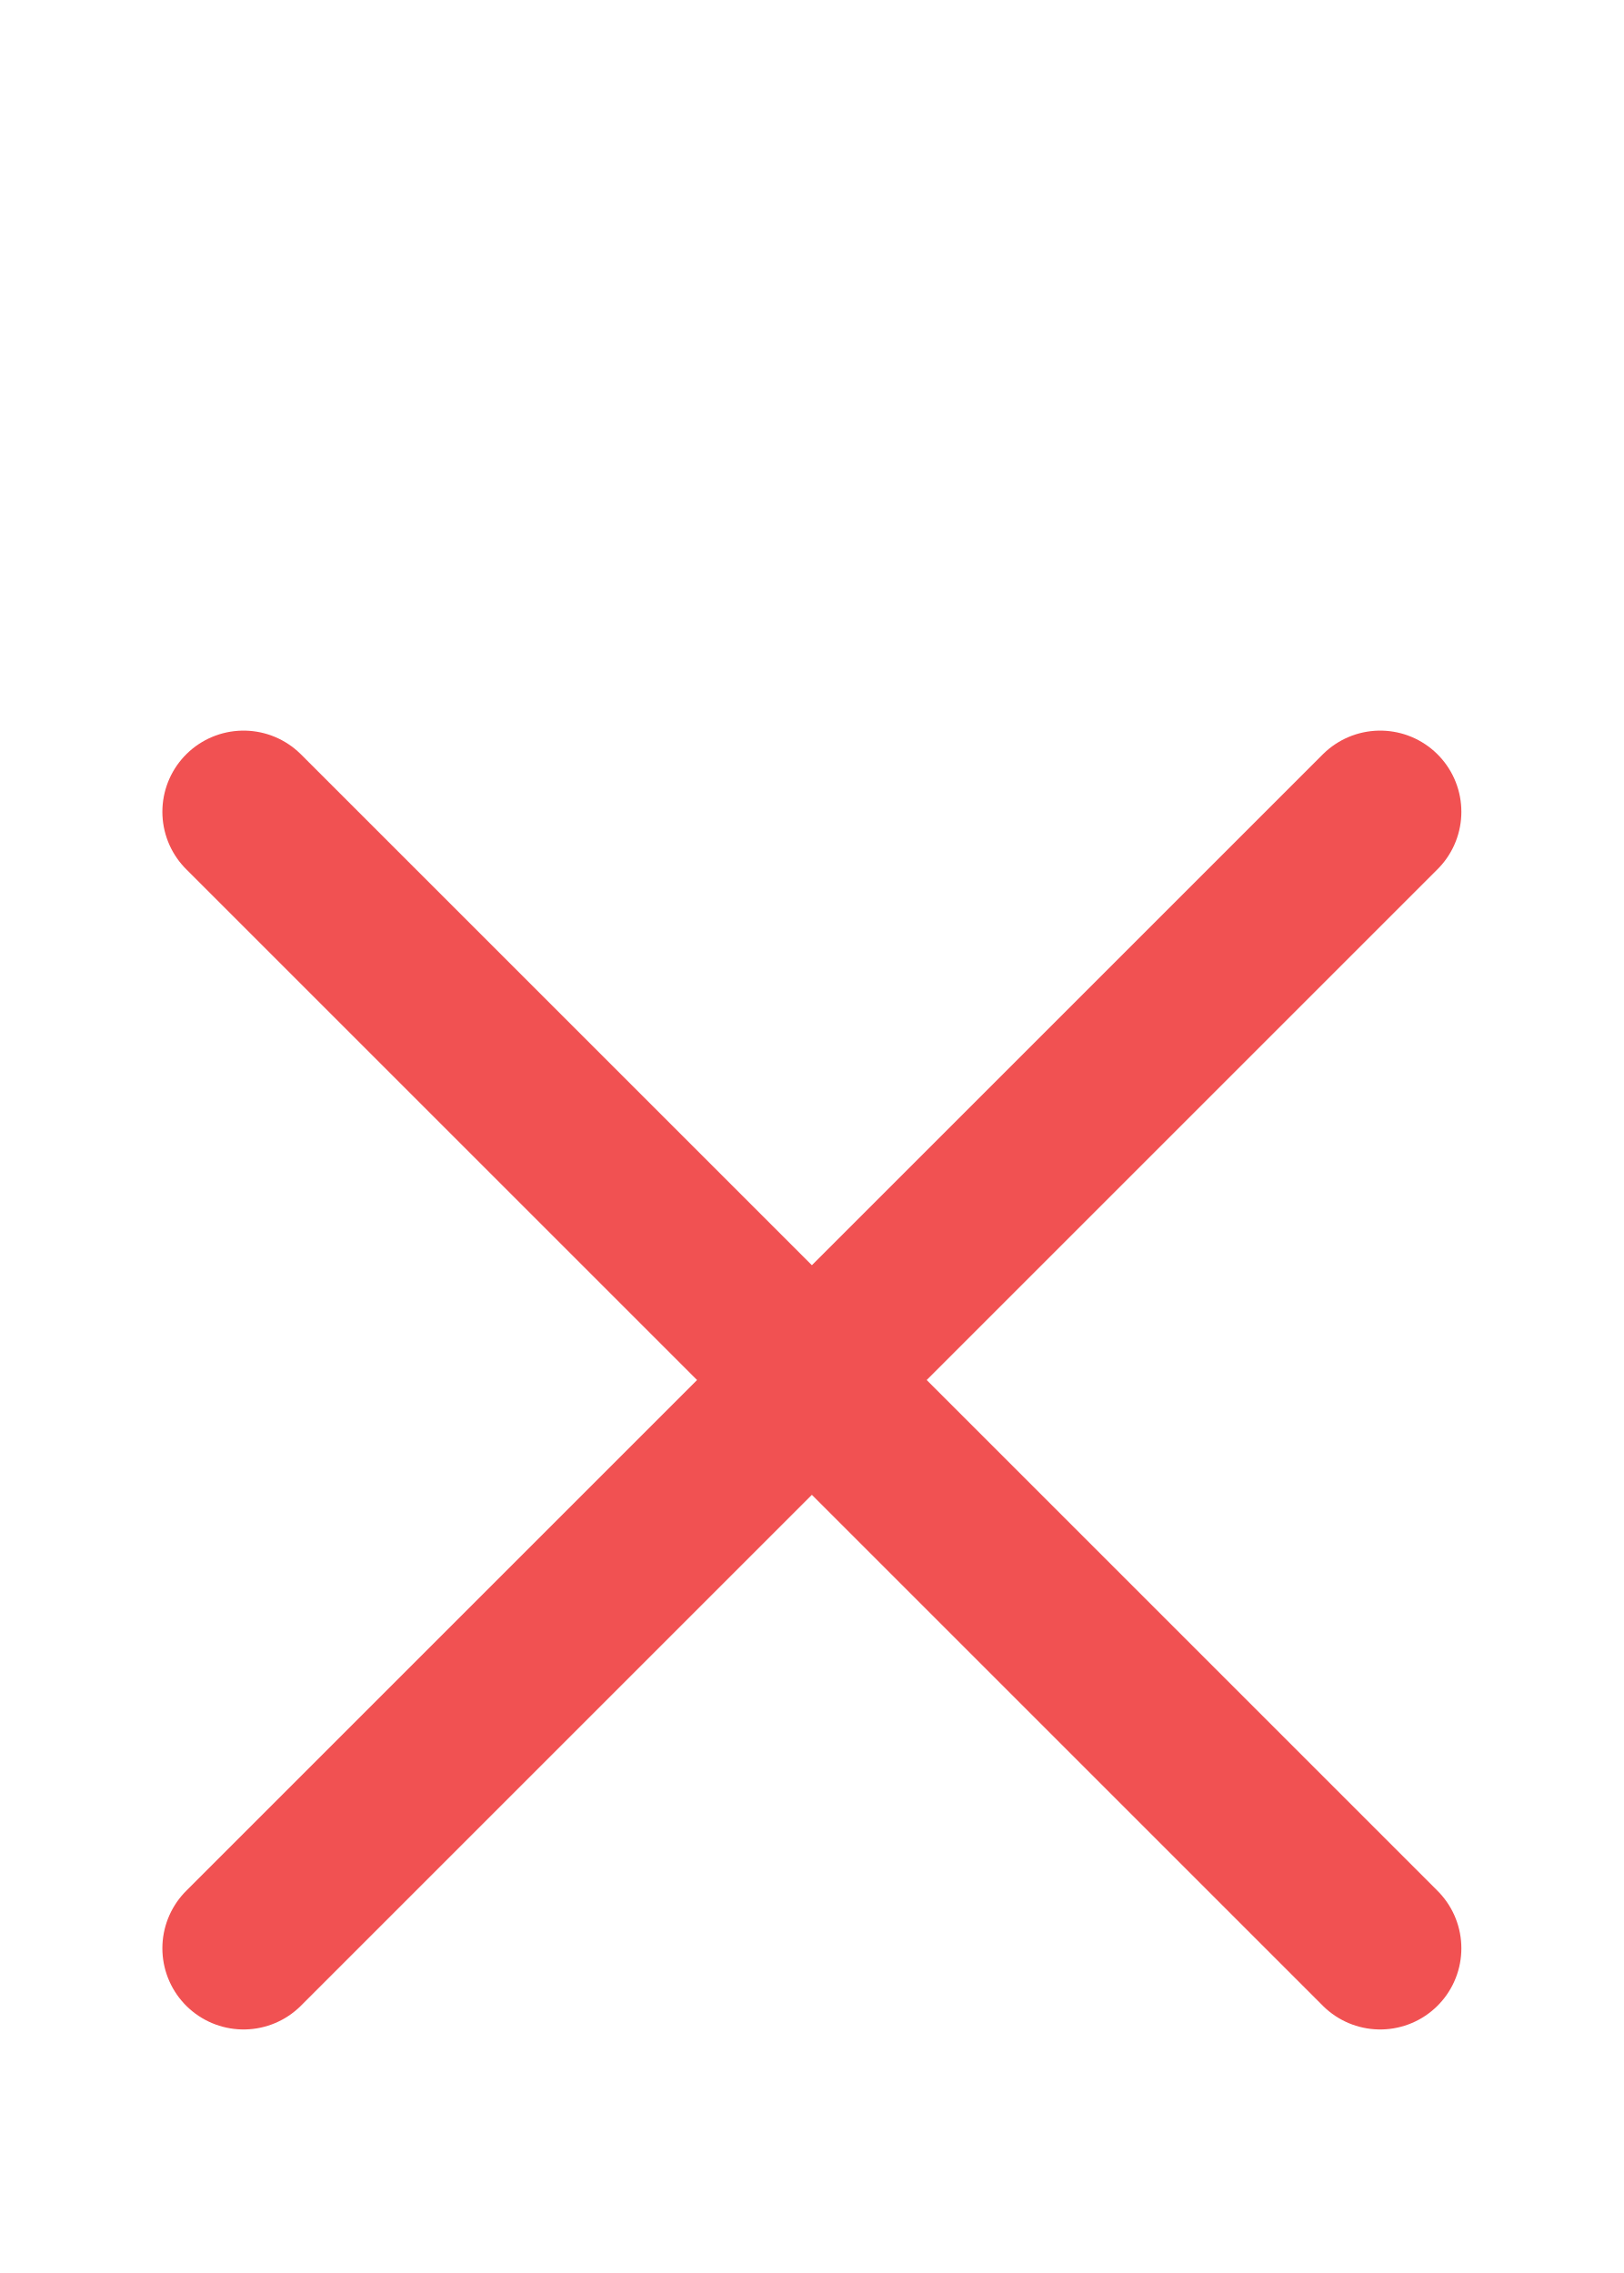
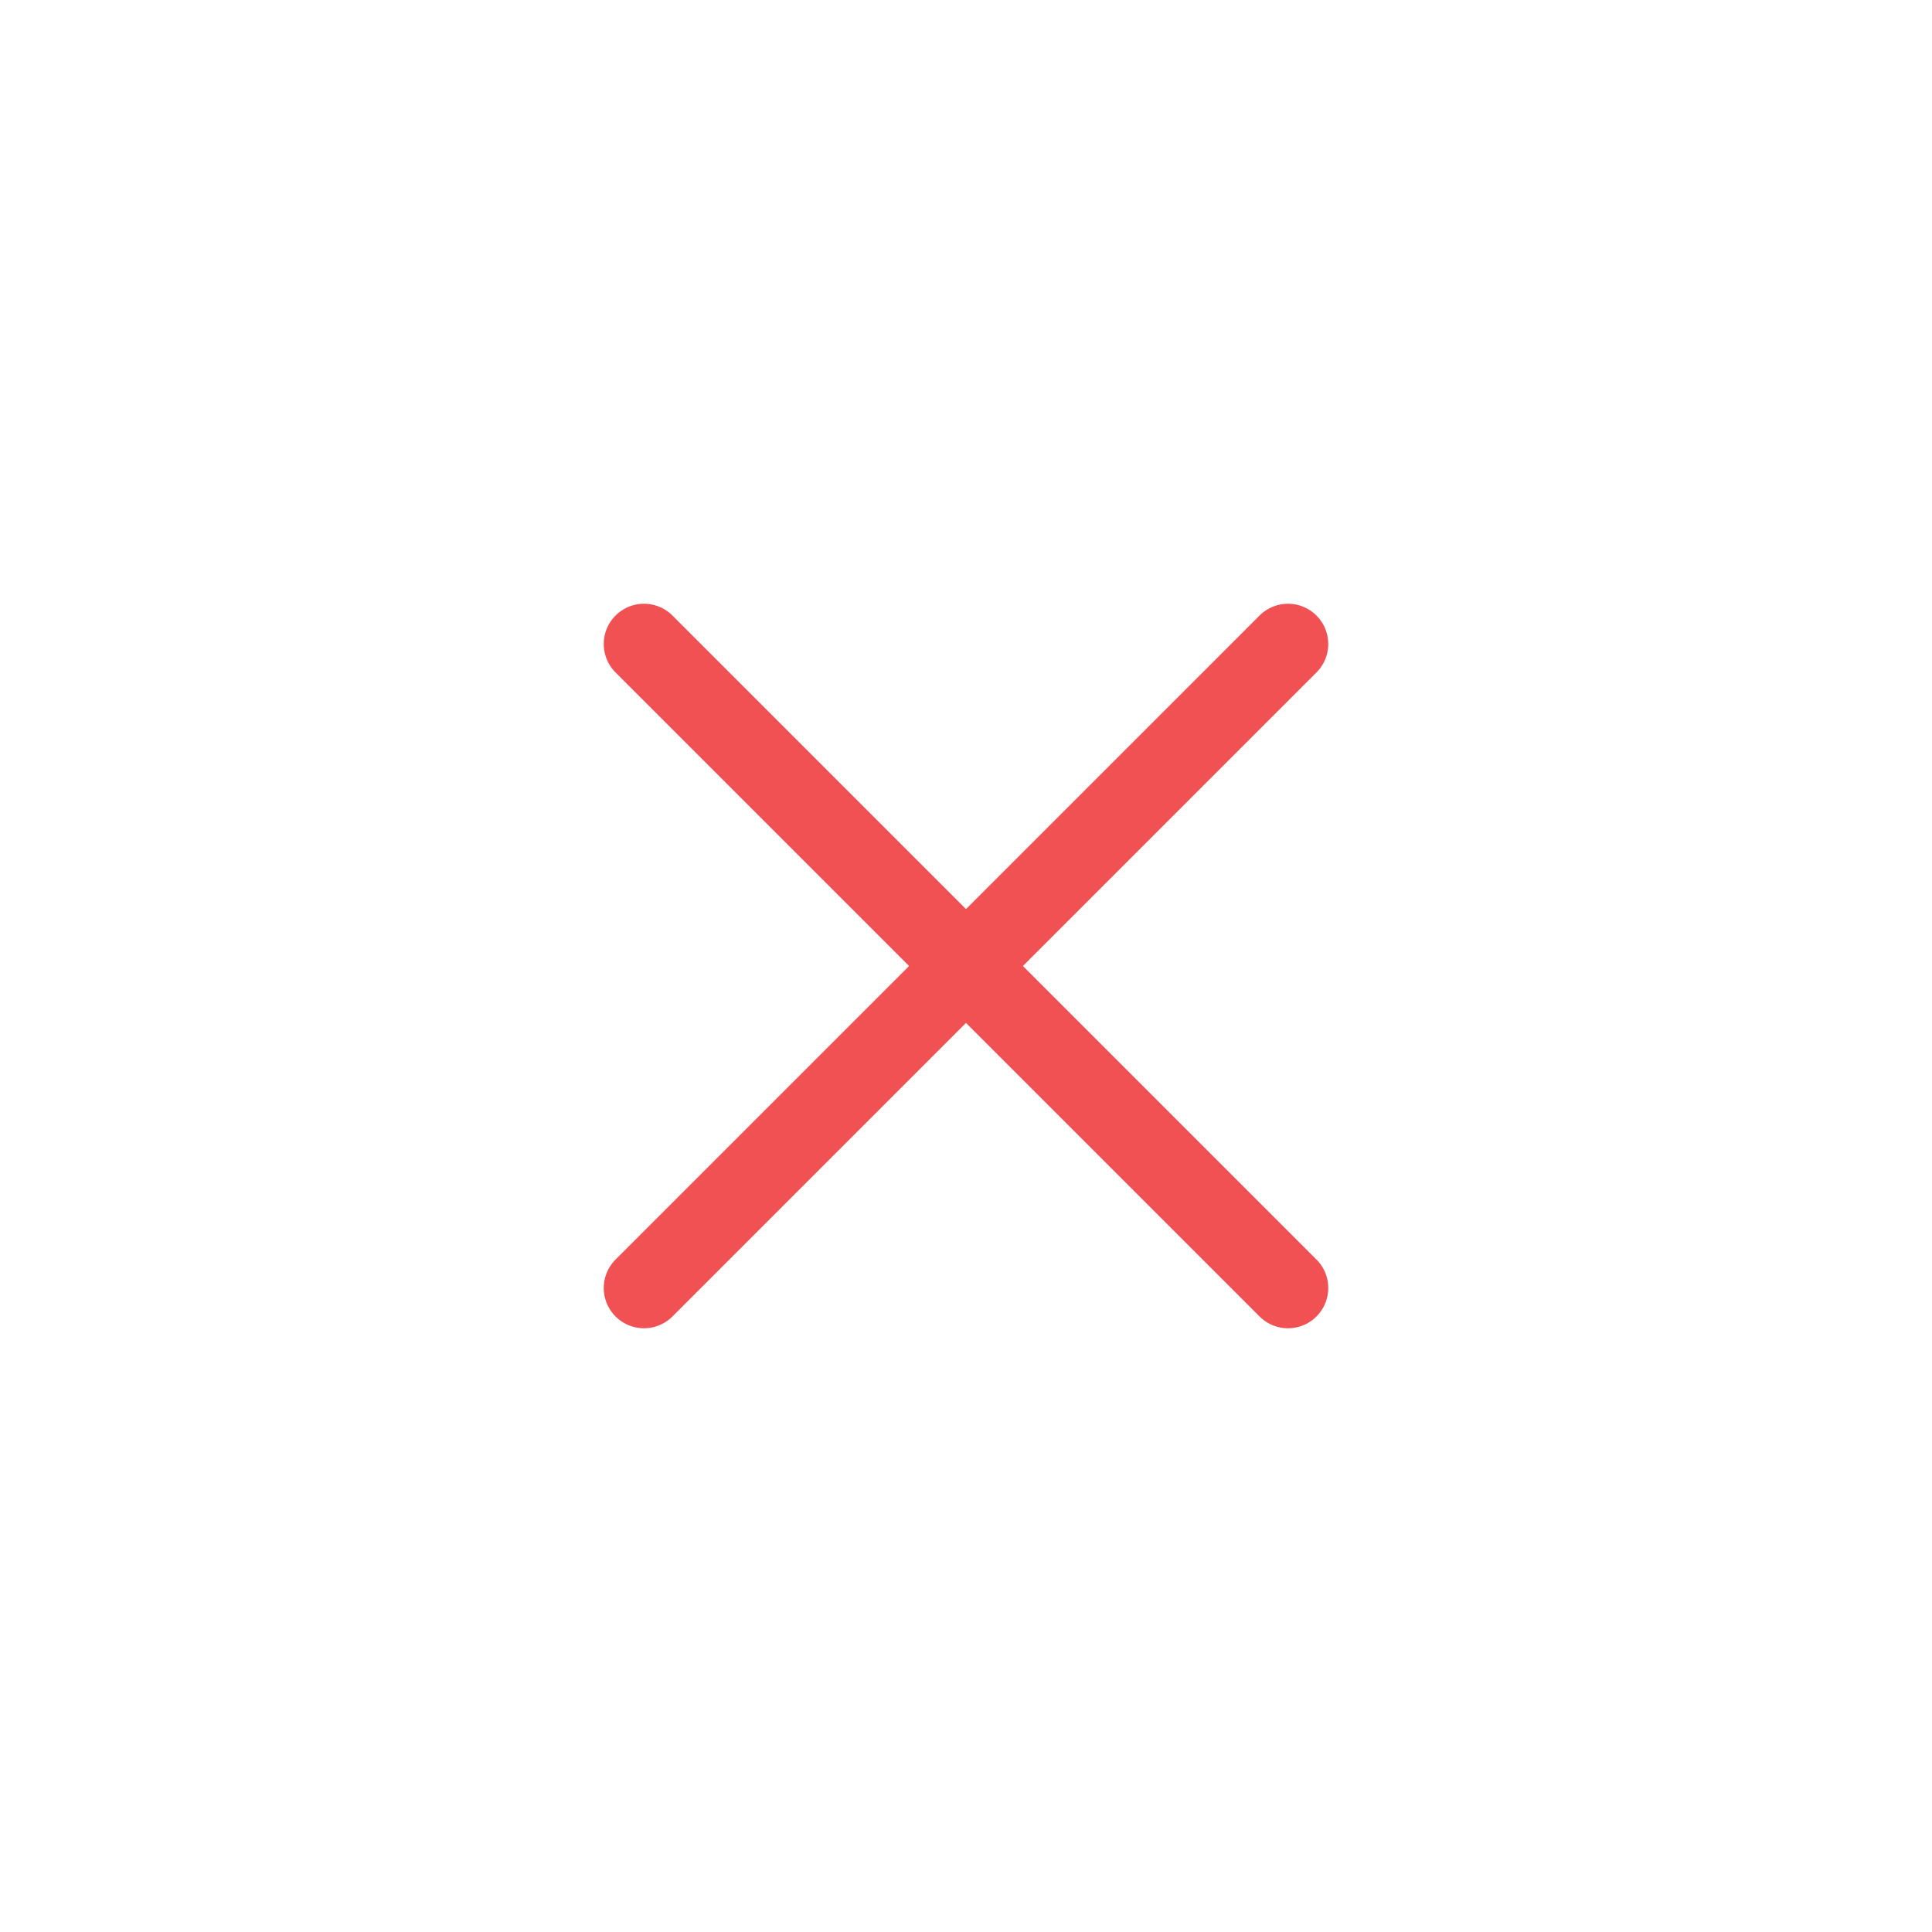
- <svg xmlns="http://www.w3.org/2000/svg" width="10" height="14" viewBox="0 0 10 14" fill="none">
-   <path d="M8.5 5L1.5 12" stroke="#F15152" stroke-linecap="round" stroke-linejoin="round" />
-   <path d="M1.5 5L8.5 12" stroke="#F15152" stroke-linecap="round" stroke-linejoin="round" />
+ <svg xmlns="http://www.w3.org/2000/svg" width="48" height="48" viewBox="0 0 48 48" fill="none">
+   <path d="M32 16L16 32" stroke="#F15152" stroke-width="2" stroke-linecap="round" stroke-linejoin="round" />
+   <path d="M16 16L32 32" stroke="#F15152" stroke-width="2" stroke-linecap="round" stroke-linejoin="round" />
</svg>
